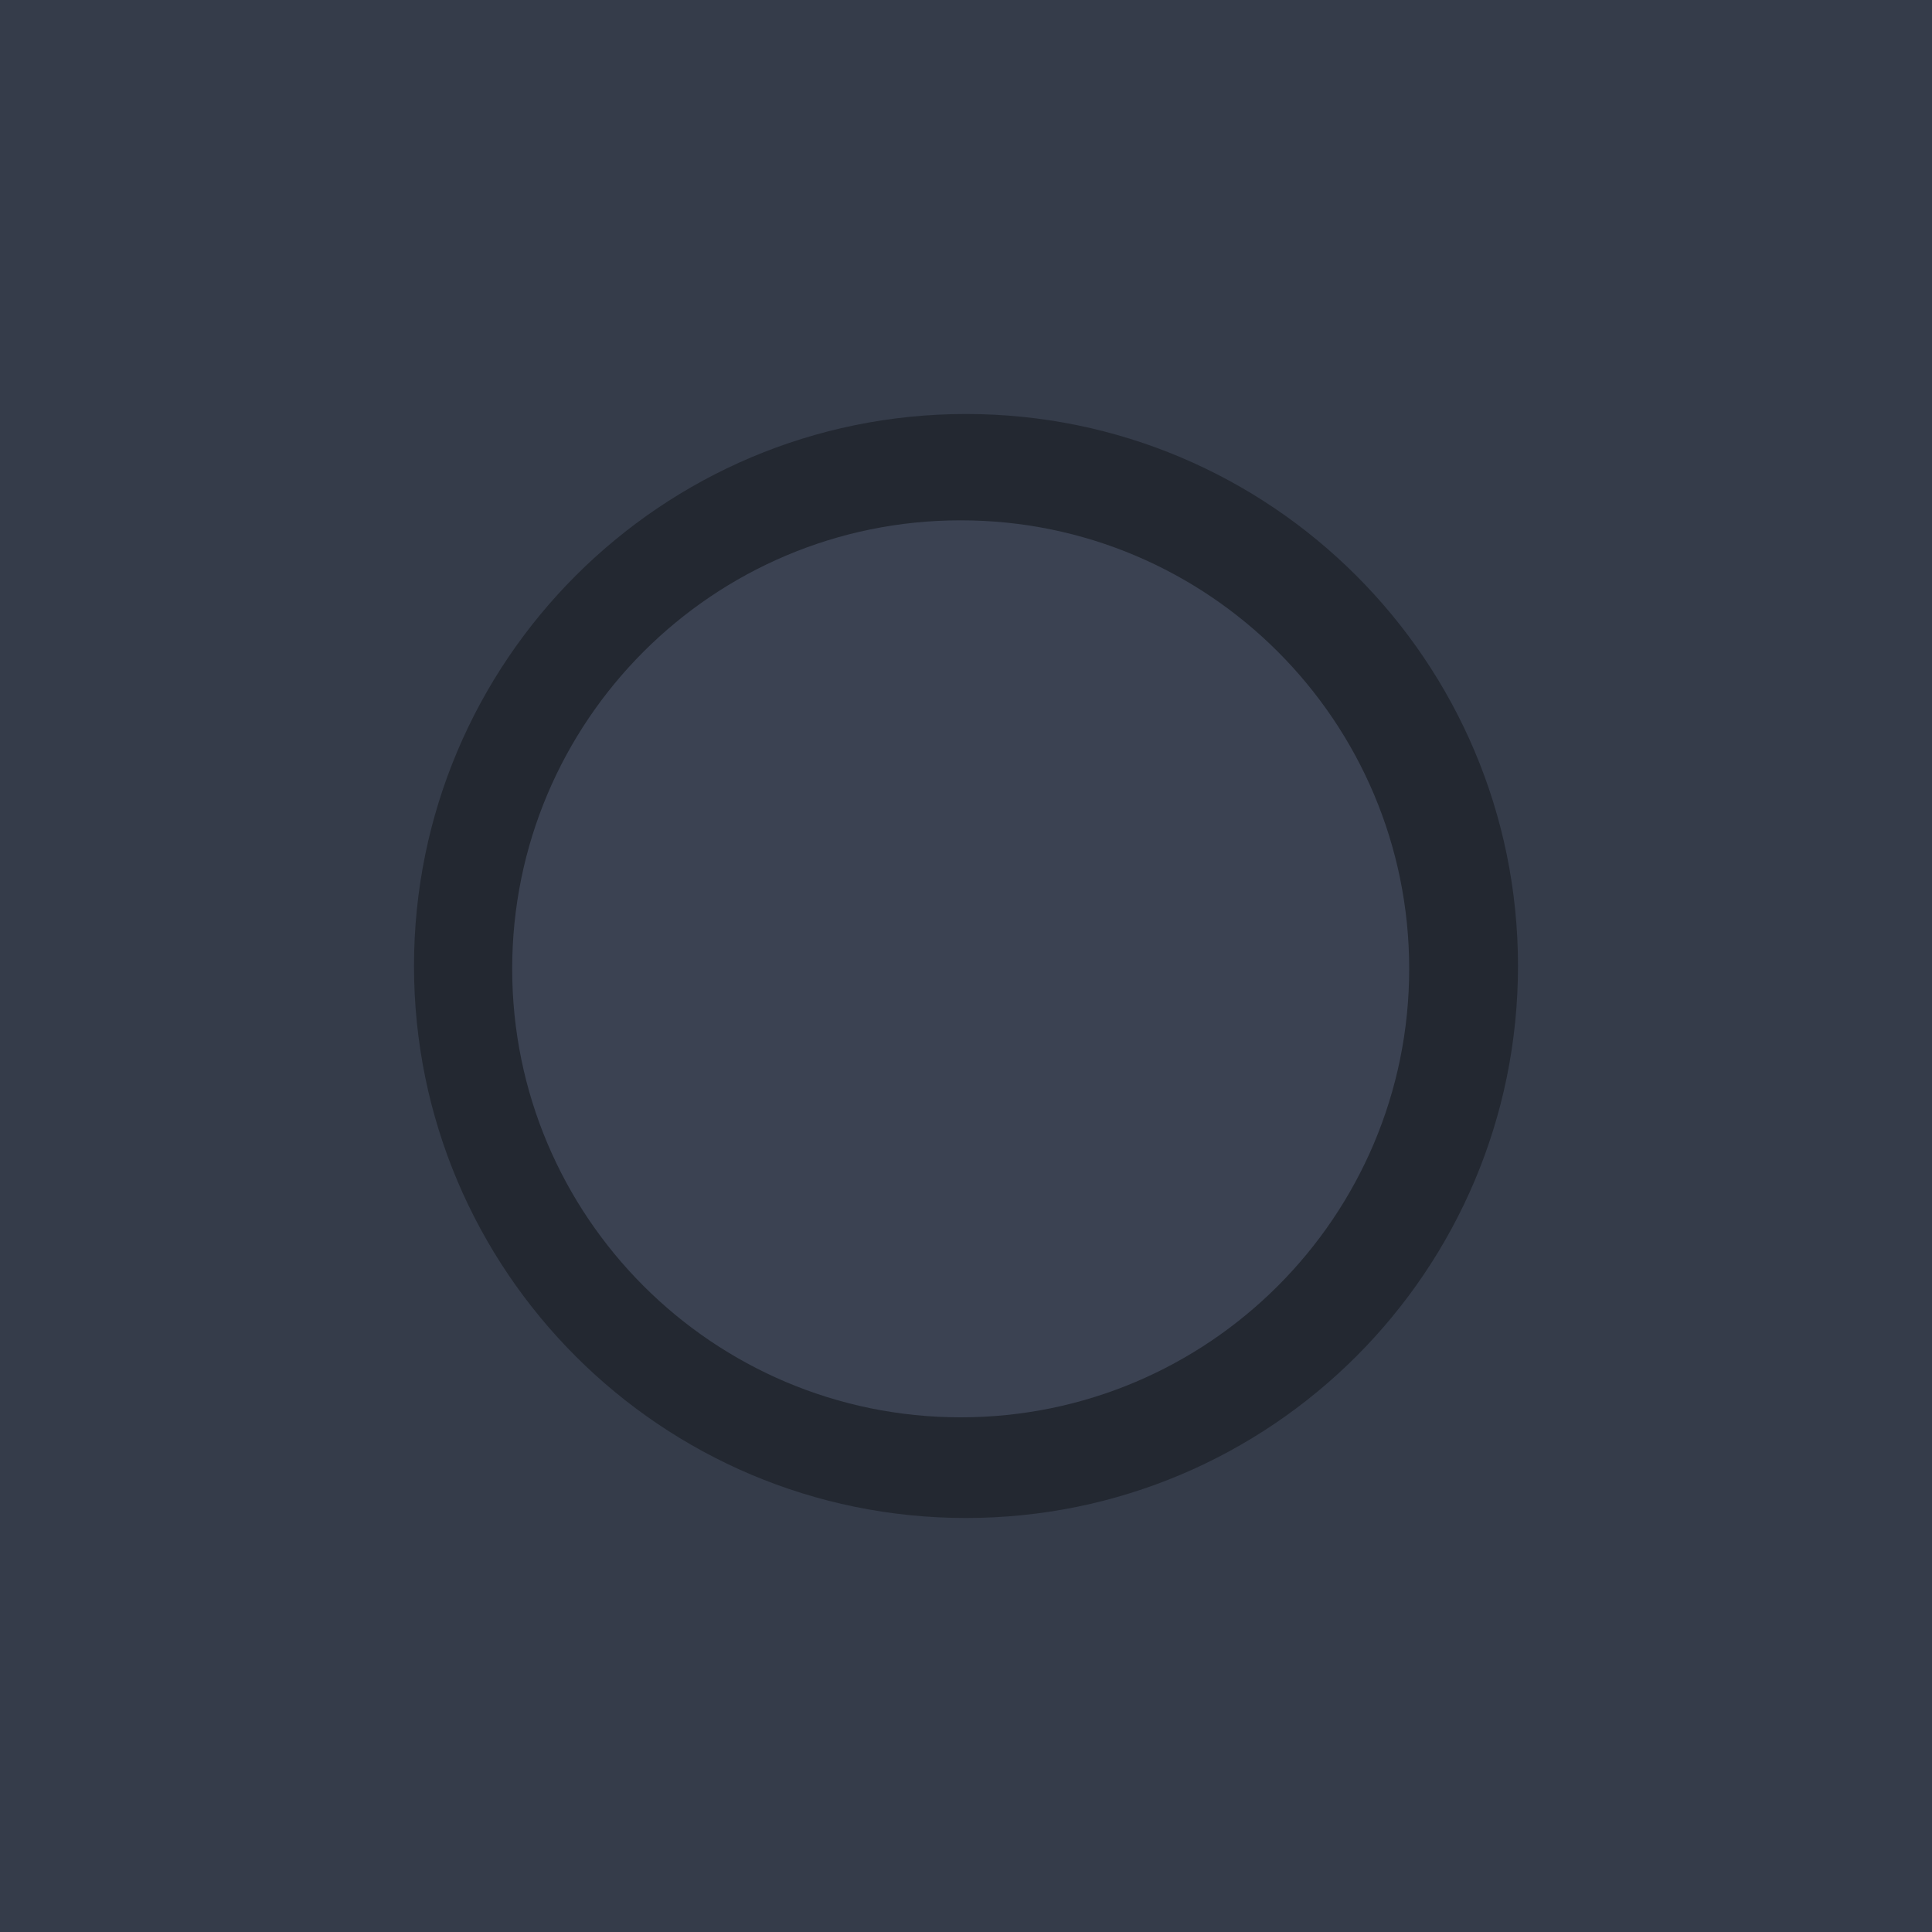
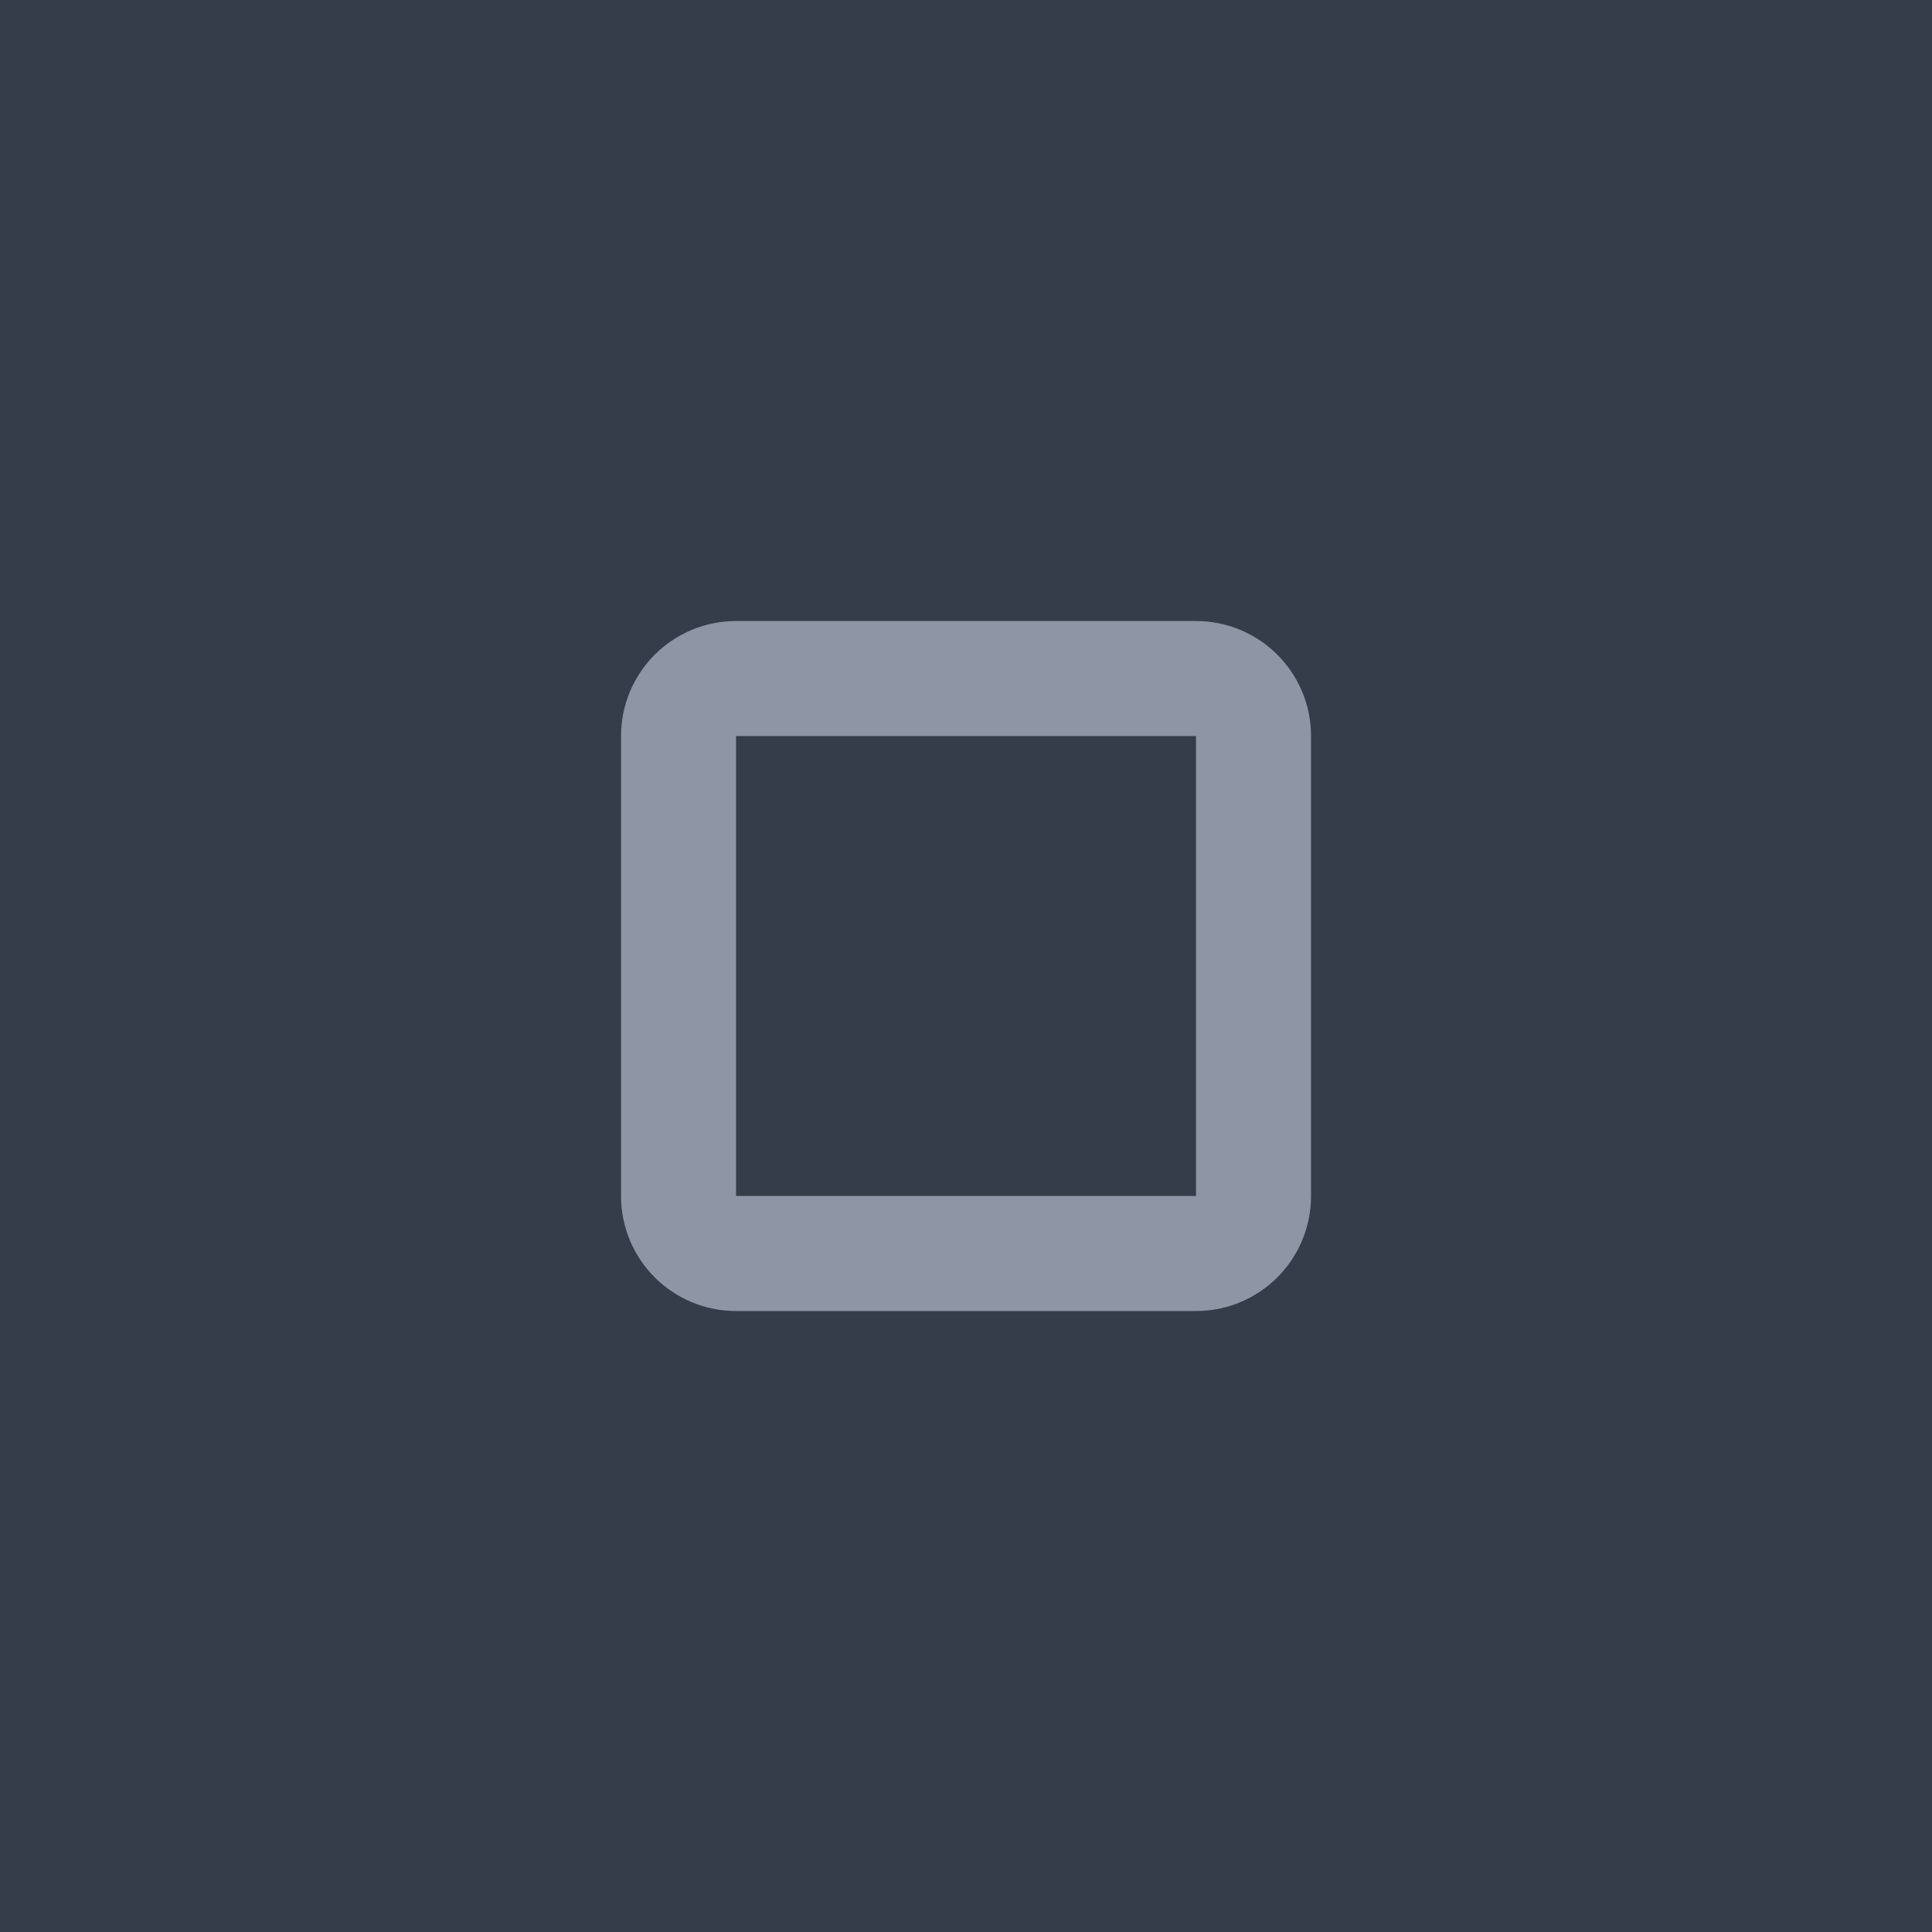
<svg xmlns="http://www.w3.org/2000/svg" width="28" height="28" viewBox="0 0 28 28" id="svg4142" version="1.1">
  <defs id="defs4144" />
  <g id="layer1" transform="translate(0,-1024.362)">
    <rect style="opacity:1;fill:#353c4a;fill-opacity:1;fill-rule:evenodd;stroke:none;stroke-width:2.745;stroke-linecap:butt;stroke-linejoin:miter;stroke-miterlimit:4;stroke-dasharray:none;stroke-dashoffset:478.437;stroke-opacity:1" id="rect4741" width="28" height="32" x="0" y="1020.362" />
-     <circle style="fill:#eceff1;fill-opacity:0.1;stroke:none;stroke-width:0.5;stroke-linejoin:miter;stroke-miterlimit:4;stroke-dasharray:none;stroke-opacity:1" id="path2994" cx="1038.059" cy="13.018" r="12" transform="rotate(90)" />
-     <rect style="opacity:1;fill:#ffffff;fill-opacity:0.07;fill-rule:evenodd;stroke:none;stroke-width:2.745;stroke-linecap:butt;stroke-linejoin:miter;stroke-miterlimit:4;stroke-dasharray:none;stroke-dashoffset:478.437;stroke-opacity:1" id="rect4139" width="28" height="1" x="0" y="1020.362" />
-     <path id="path4094" style="fill:#232831;fill-opacity:1;fill-rule:evenodd;stroke:none;stroke-width:0.014" d="m 14,1046.362 c 4.418,0 8,-3.582 8,-8 0,-4.418 -3.582,-8 -8,-8 -4.418,0 -8,3.582 -8,8 0,4.418 3.582,8 8,8" />
-     <path style="fill:#3b4252;fill-opacity:1;fill-rule:evenodd;stroke:none;stroke-width:0.013" d="m 13.923,1031.903 c -3.59,0 -6.5,2.91 -6.5,6.5 0,3.59 2.91,6.5 6.5,6.5 3.59,0 6.5,-2.91 6.5,-6.5 0,-3.59 -2.91,-6.5 -6.5,-6.5 z" id="path4096" />
+     <circle style="fill:#eceff1;fill-opacity:0.1;stroke:none;stroke-width:0.5;stroke-linejoin:miter;stroke-miterlimit:4;stroke-dasharray:none;stroke-opacity:1" id="path2994" cx="1036.362" cy="13" r="12" transform="rotate(90)" />
+     <rect style="opacity:1;fill:#ffffff;fill-opacity:0.07;fill-rule:evenodd;stroke:none;stroke-width:2.745;stroke-linecap:butt;stroke-linejoin:miter;stroke-miterlimit:4;stroke-dasharray:none;stroke-dashoffset:478.437;stroke-opacity:1" id="rect4959" width="28" height="1" x="0" y="1020.362" />
+     <rect style="opacity:1;fill:#d8dee9;fill-opacity:0;stroke:#8e95a4;stroke-width:1.667;stroke-linejoin:round;stroke-miterlimit:3;stroke-dasharray:none;stroke-opacity:1;paint-order:markers fill stroke" id="rect818" width="8.333" height="8.333" x="9.834" y="1034.196" rx="0.833" ry="0.833" />
  </g>
</svg>
